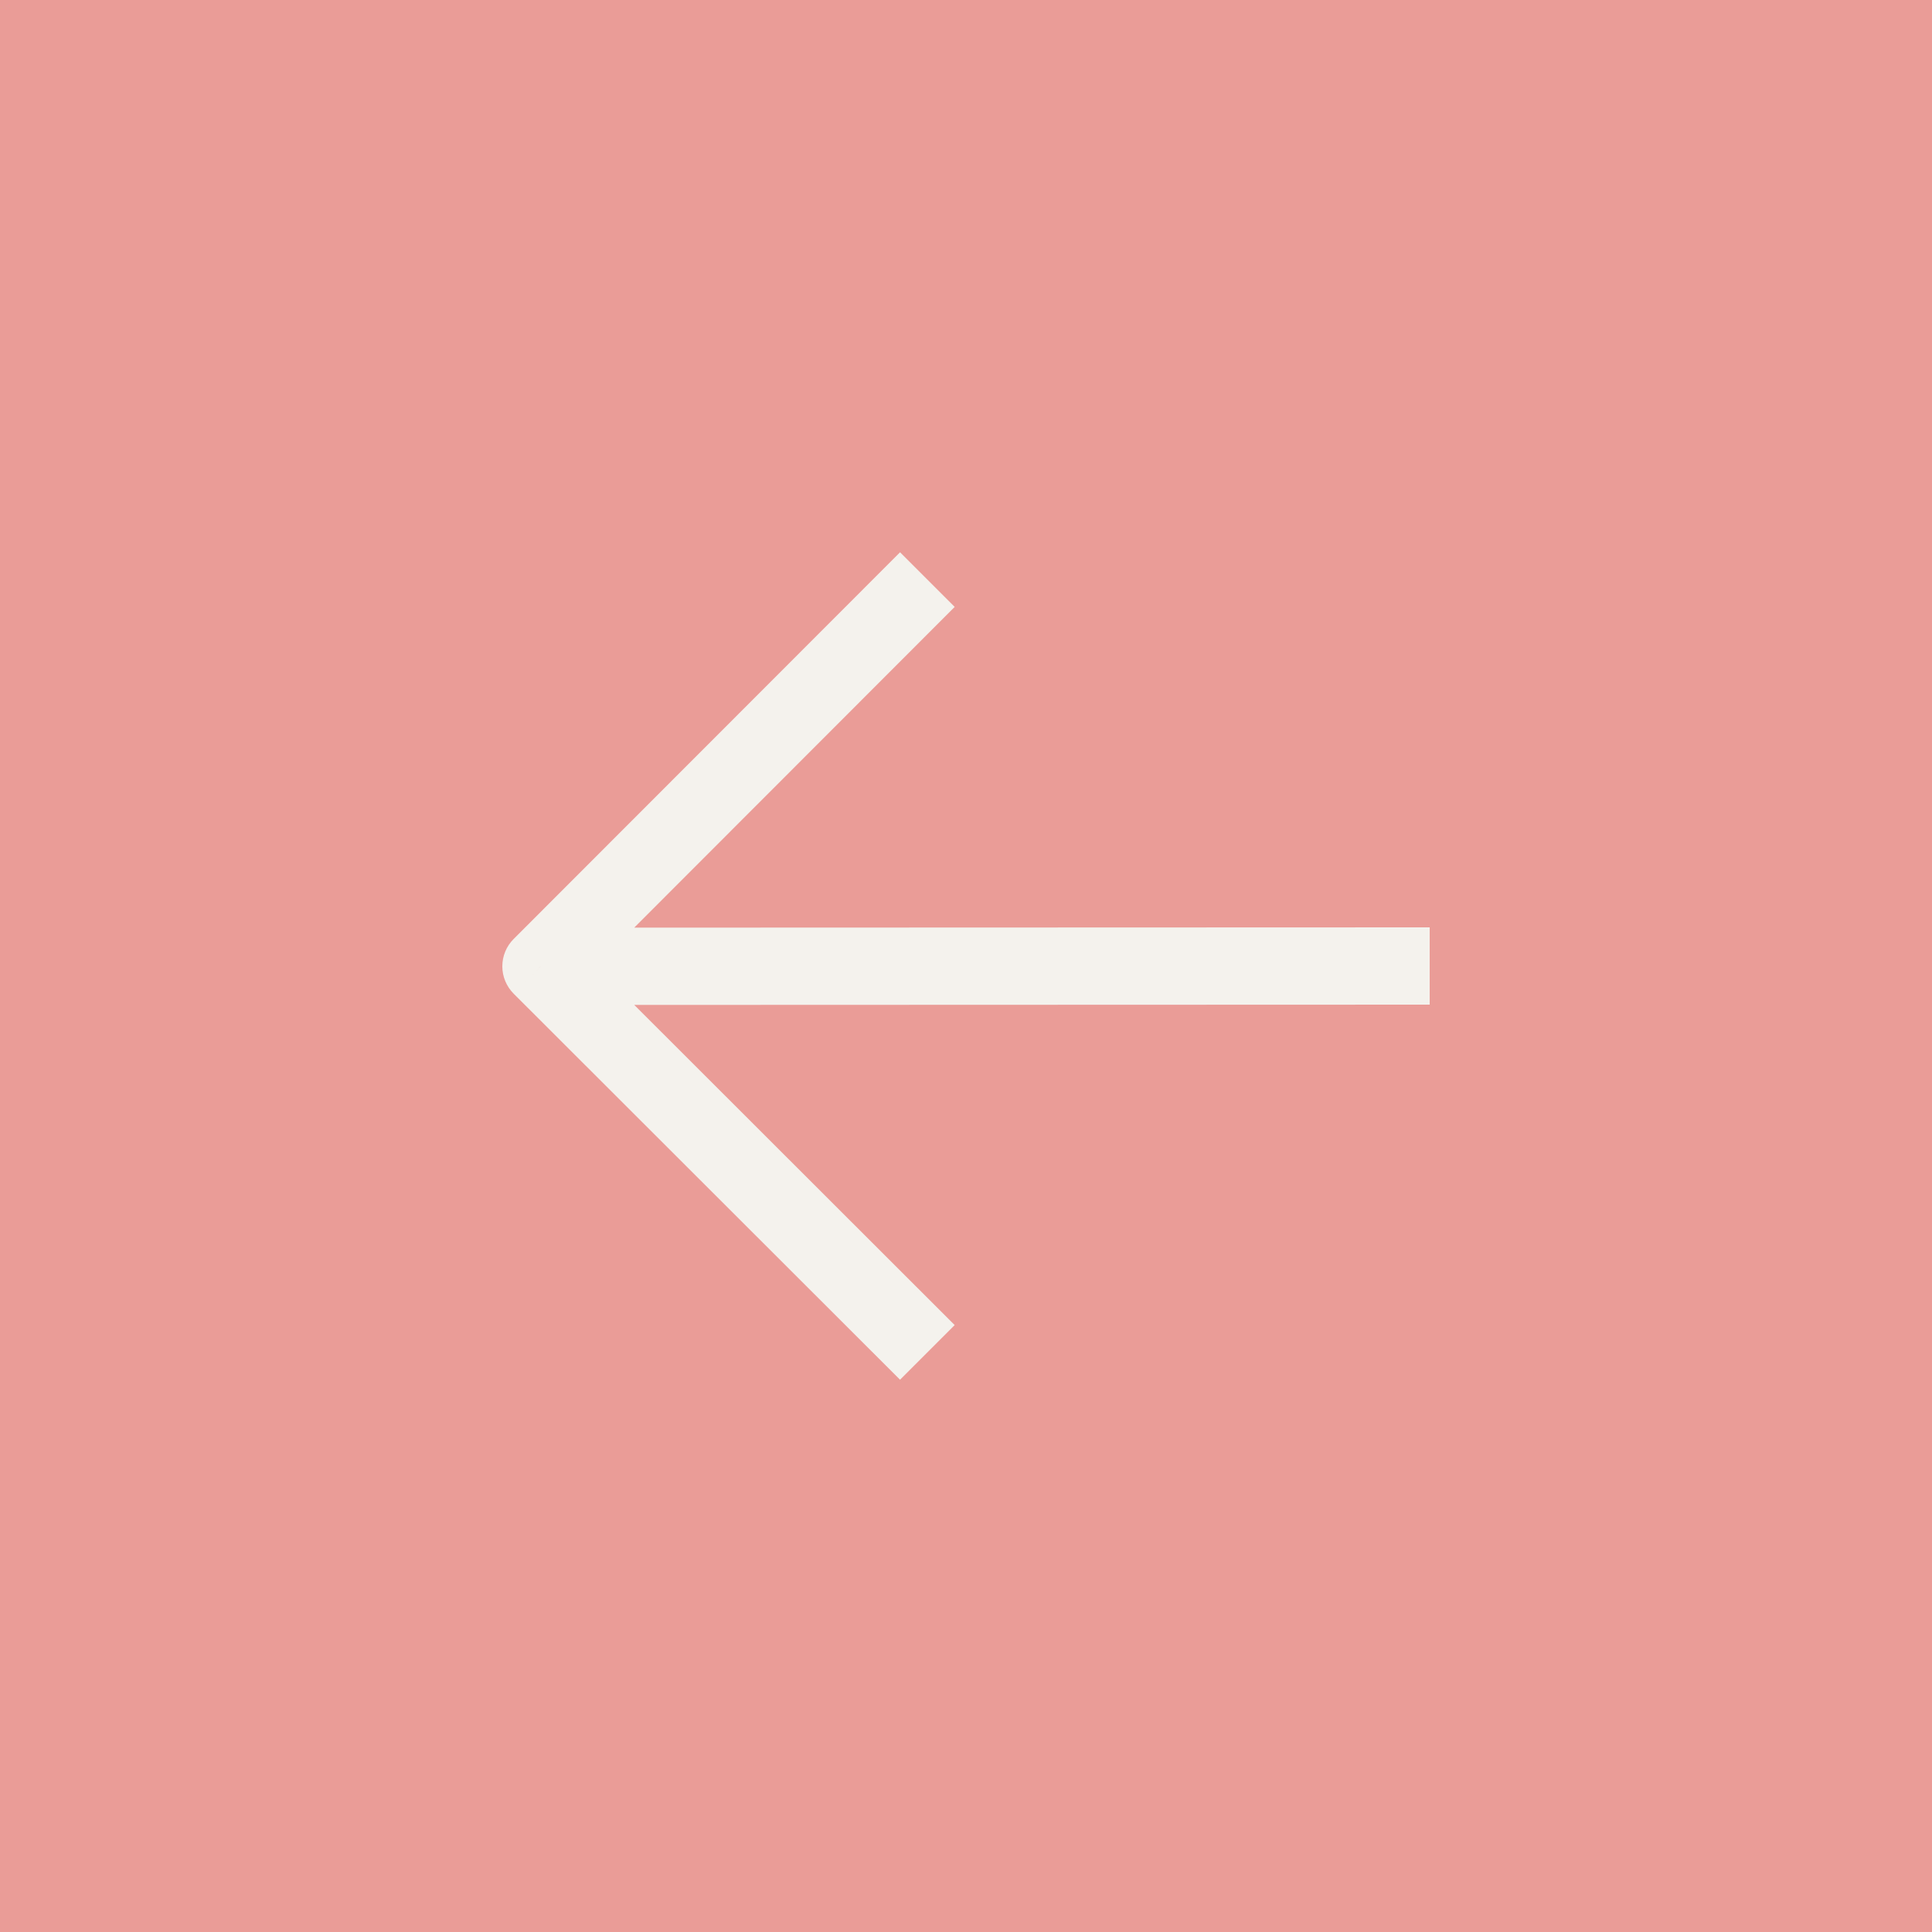
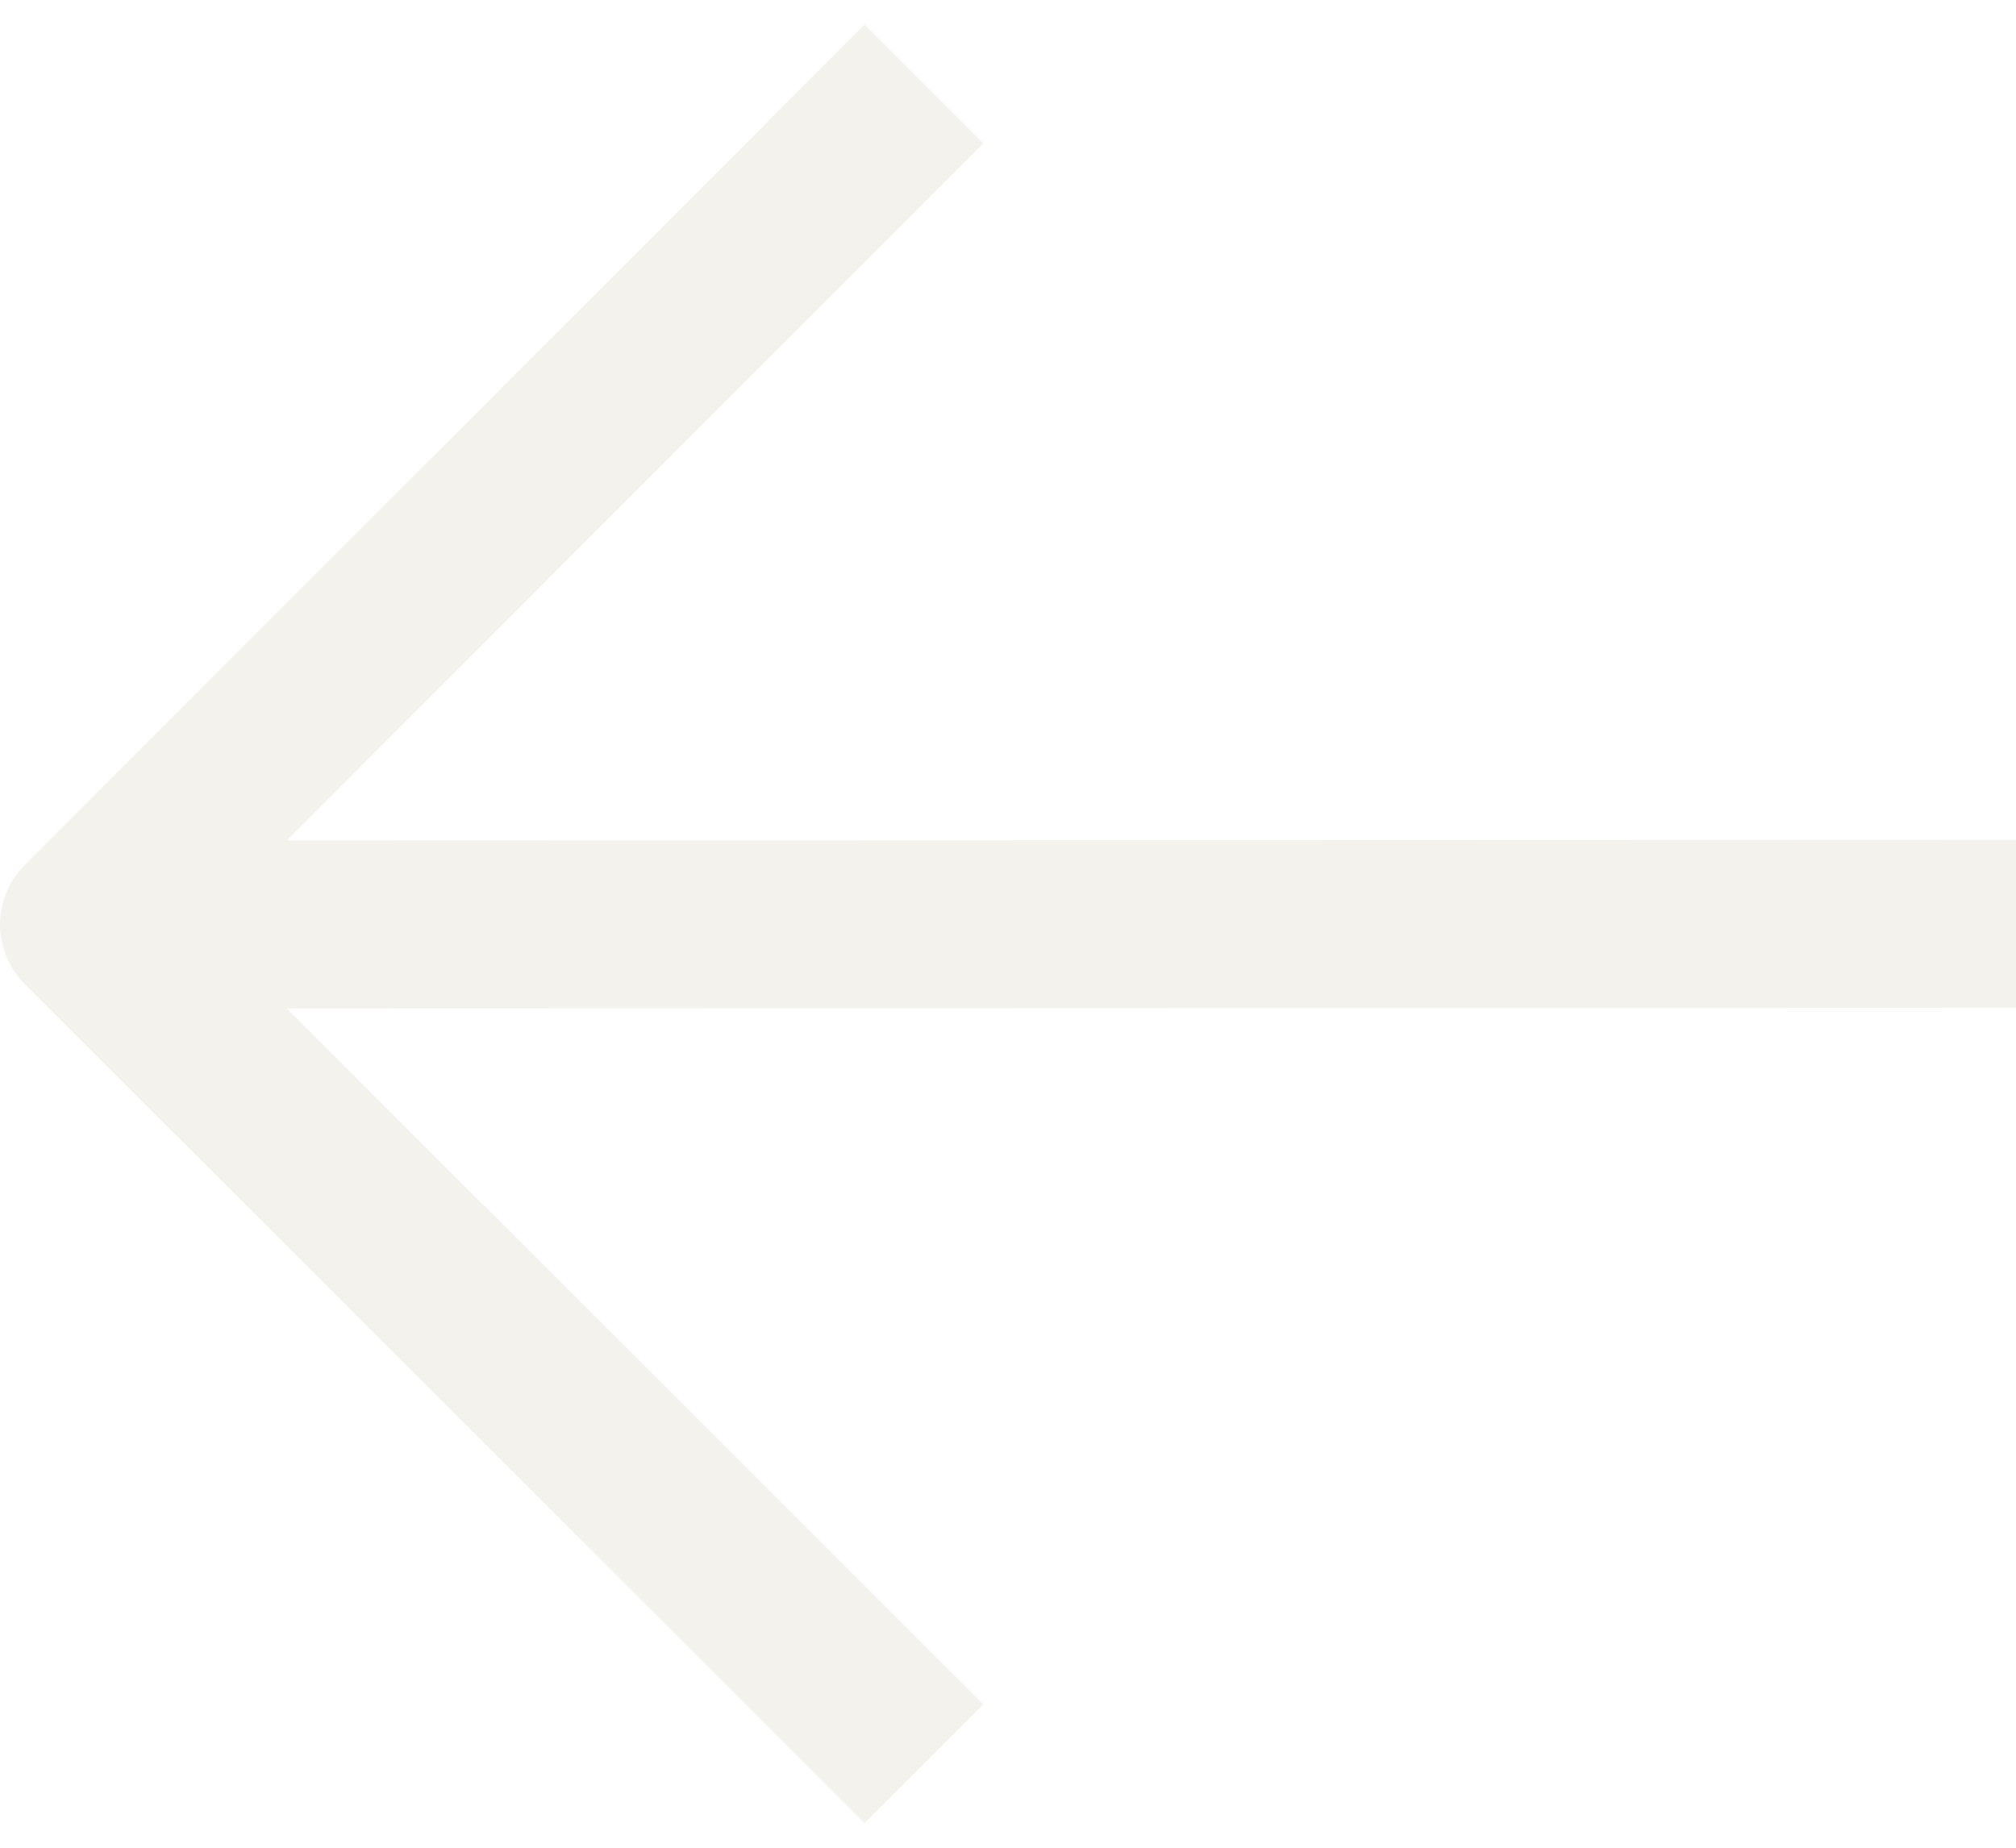
- <svg xmlns="http://www.w3.org/2000/svg" width="50" height="50" viewBox="0 0 50 50" fill="none">
-   <rect opacity="0.6" width="50" height="50" fill="#DC5A52" />
-   <path d="M14 25.008L13.293 25.716C13.106 25.528 13 25.274 13 25.009C13 24.743 13.105 24.489 13.293 24.301L14 25.008ZM13.293 24.301L23.293 14.293L24.707 15.707L14.707 25.715L13.293 24.301ZM14.707 24.301L24.707 34.293L23.293 35.707L13.293 25.716L14.707 24.301ZM14 24.008L37 24L37 26L14 26.008L14 24.008Z" fill="#F4F2ED" />
+ <svg xmlns="http://www.w3.org/2000/svg" width="24" height="22" viewBox="0 0 24 22" fill="none">
+   <path d="M1 11.008L0.293 11.716C0.106 11.528 0 11.274 0 11.009C-0 10.743 0.105 10.489 0.293 10.301L1 11.008ZM0.293 10.301L10.293 0.293L11.707 1.707L1.707 11.715L0.293 10.301ZM1.707 10.301L11.707 20.293L10.293 21.707L0.293 11.716L1.707 10.301ZM1 10.008L24 10L24 12L1 12.008L1 10.008Z" fill="#F4F2ED" />
</svg>
